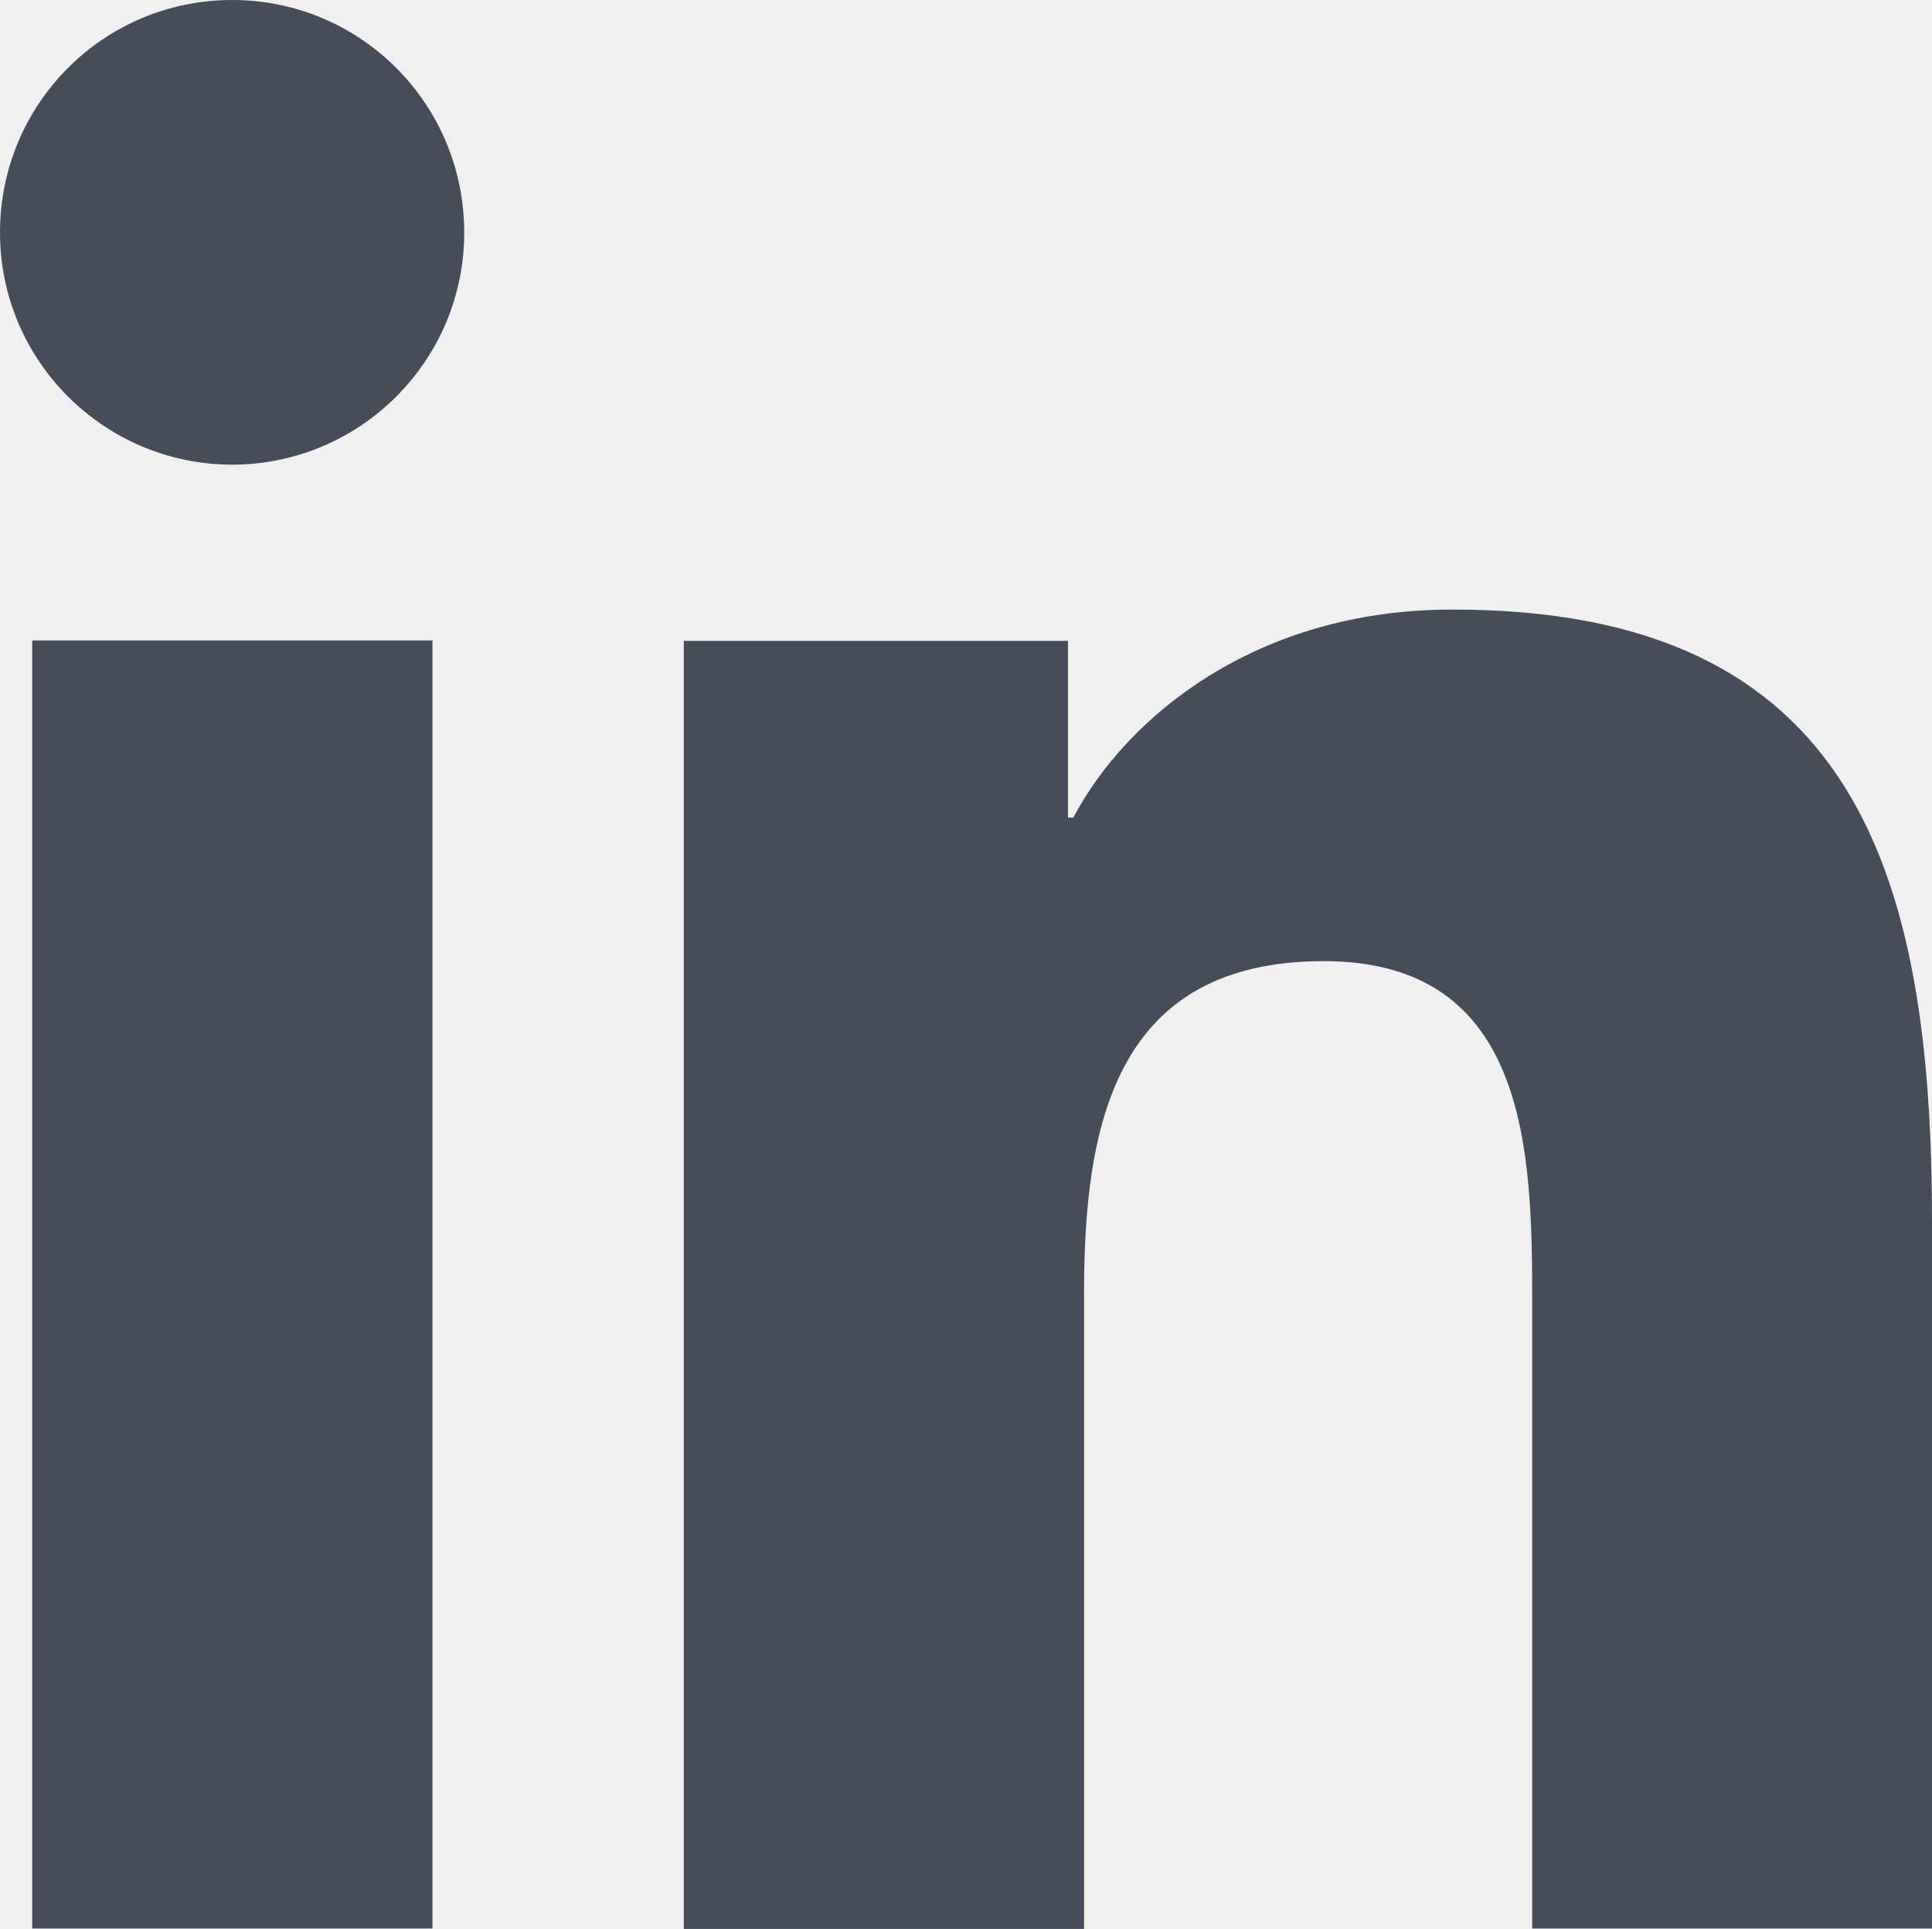
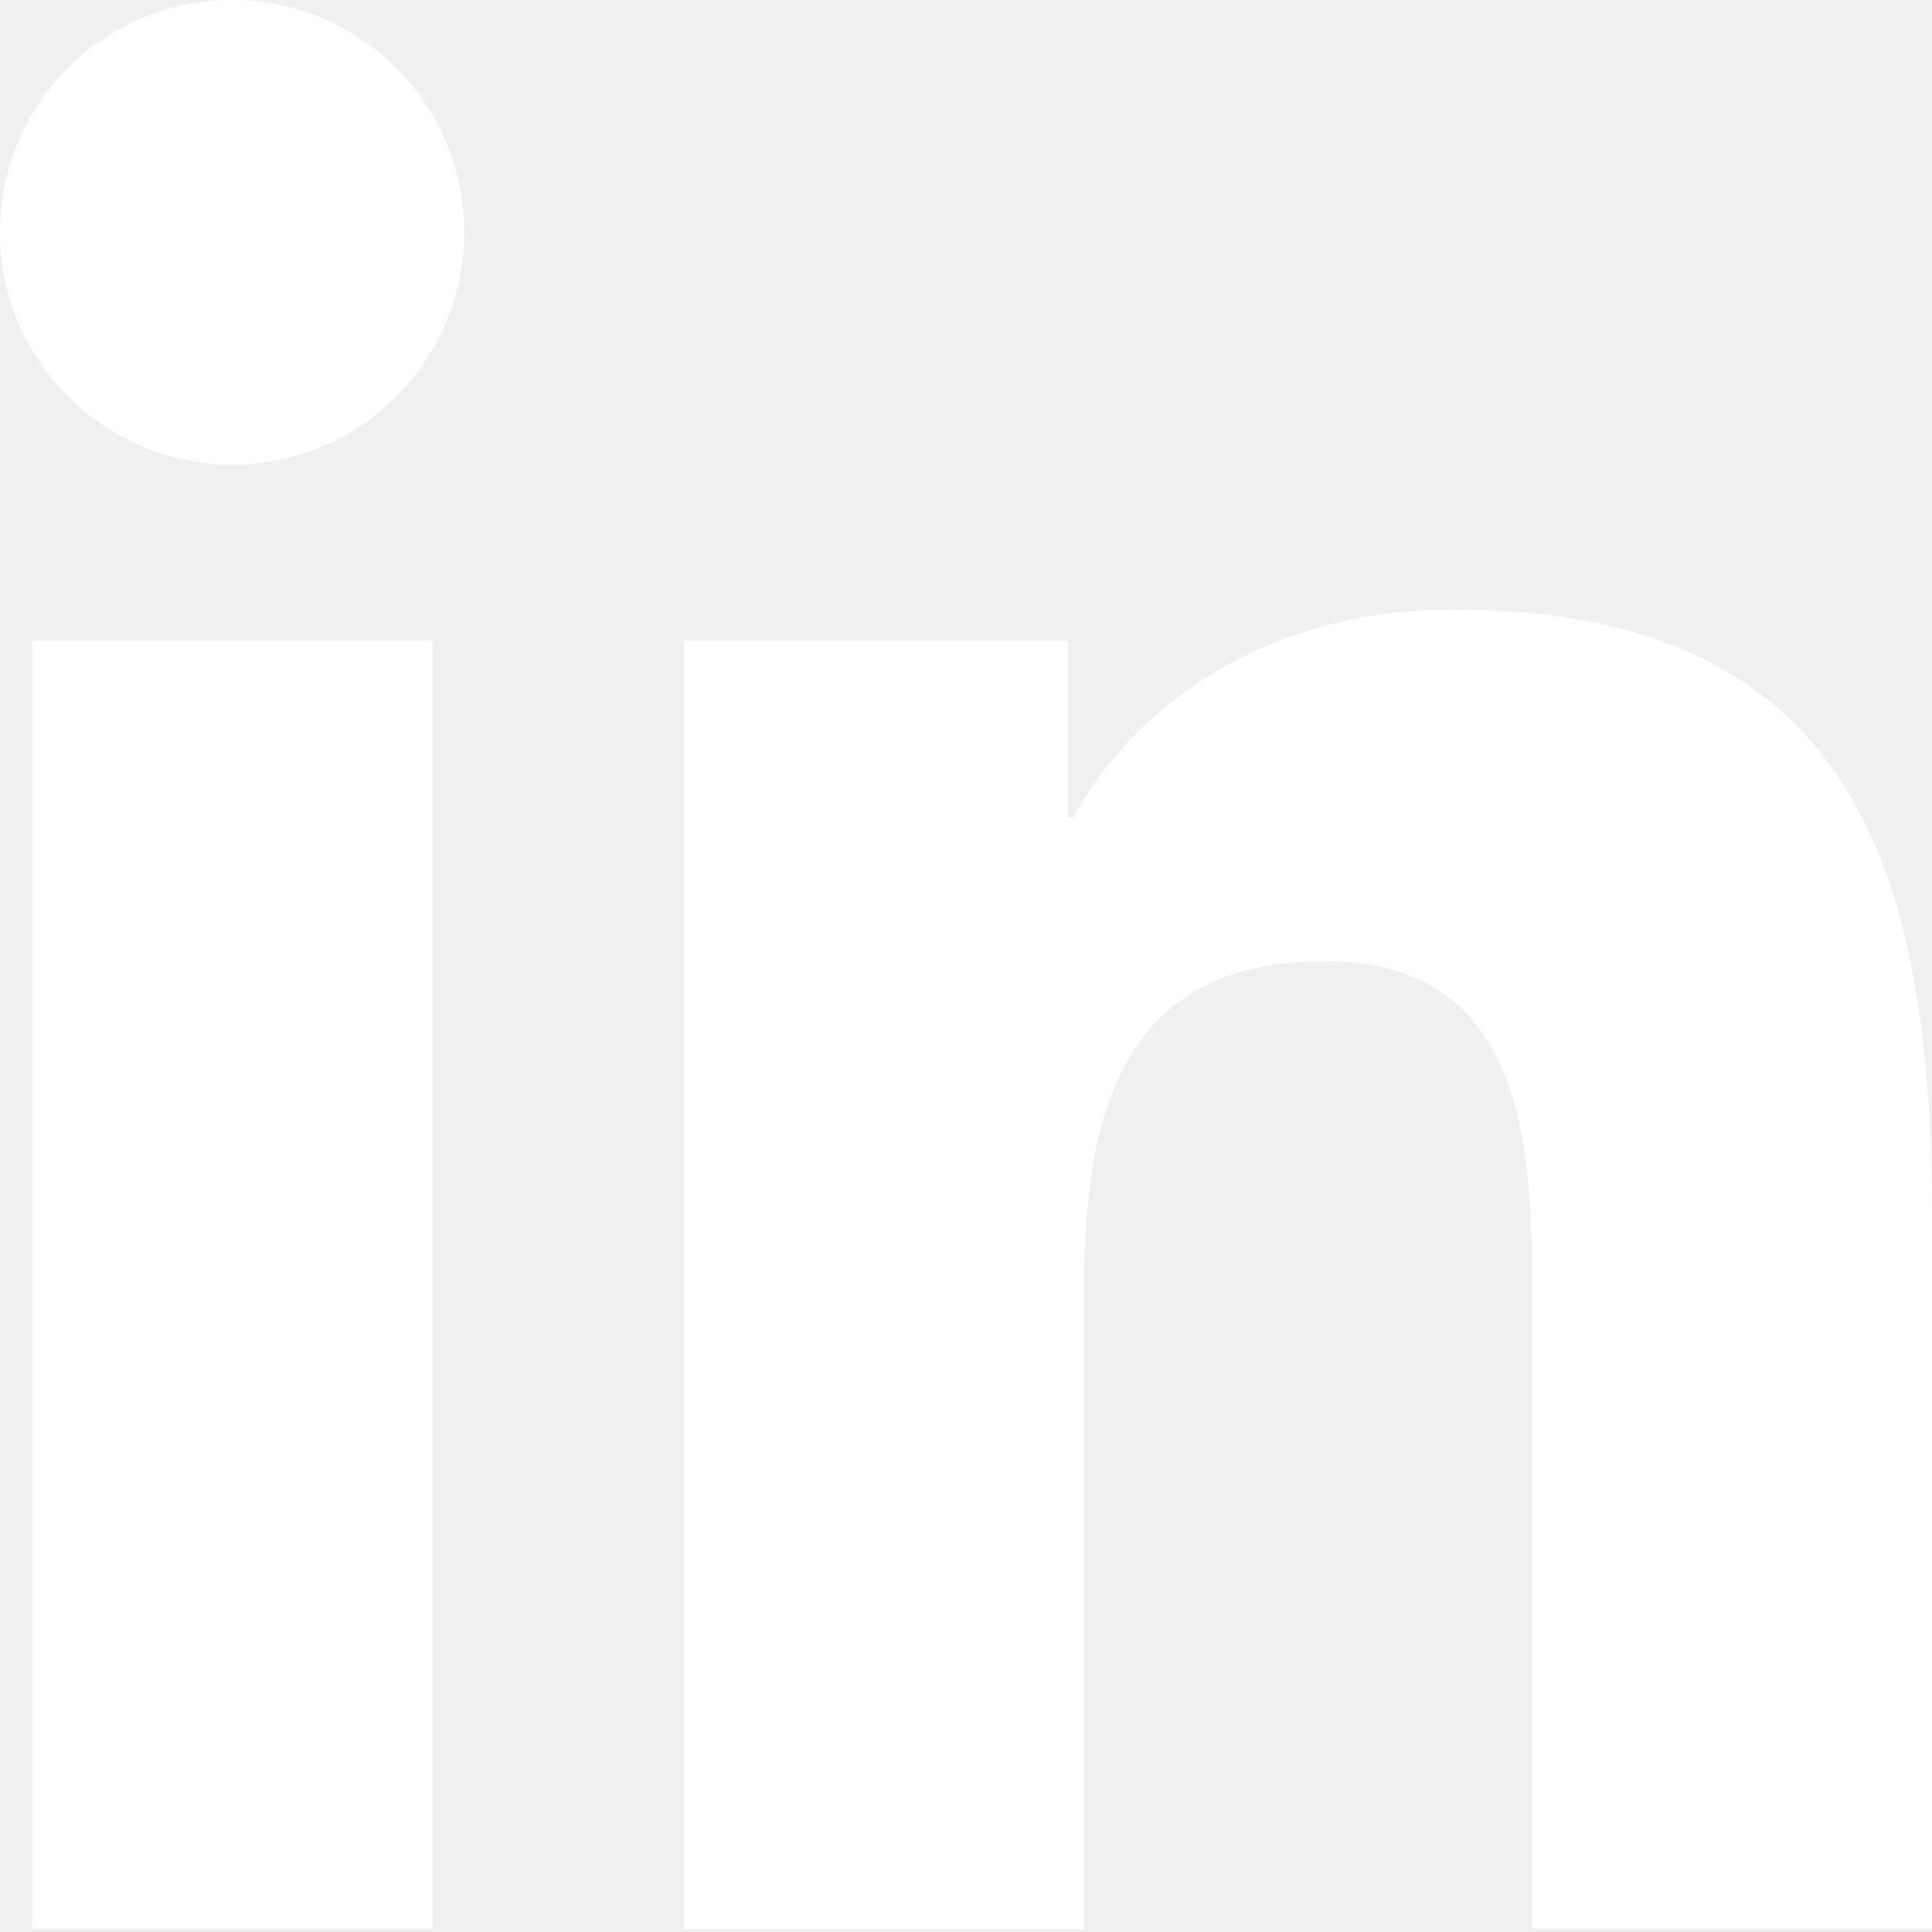
- <svg xmlns="http://www.w3.org/2000/svg" version="1.1" id="Layer_1" x="0px" y="0px" viewBox="0 0 432 431.2" style="enable-background:new 0 0 432 431.2;" xml:space="preserve">
-   <style type="text/css">
- 	.st0{fill:#454D59;}
- </style>
-   <g>
-     <path class="st0" d="M432,273.3v157.9h-89.4v-140c0-33.4-0.7-76.3-46.6-76.3c-46.5,0-53.6,36.4-53.6,74v142.4h-89.5v-288h85.9v39.5   h1.2c12-22.7,41.1-46.5,84.6-46.5C415.2,136.1,432,195.7,432,273.3z" />
-     <rect x="7.2" y="143.2" class="st0" width="89.5" height="288" />
-     <path class="st0" d="M103.8,52c0,28.6-23.2,51.9-52,51.9C23.2,103.8,0,80.6,0,52C0,23.2,23.2,0,51.9,0S103.8,23.2,103.8,52z" />
-   </g>
+ <svg xmlns="http://www.w3.org/2000/svg" width="100%" height="100%" viewBox="0 0 432 432" version="1.1" xml:space="preserve" style="fill-rule:evenodd;clip-rule:evenodd;stroke-linejoin:round;stroke-miterlimit:2;">
+   <path d="M432,273.3L432,431.2L342.6,431.2L342.6,291.2C342.6,257.8 341.9,214.9 296,214.9C249.5,214.9 242.4,251.3 242.4,288.9L242.4,431.3L152.9,431.3L152.9,143.3L238.8,143.3L238.8,182.8L240,182.8C252,160.1 281.1,136.3 324.6,136.3C415.2,136.1 432,195.7 432,273.3Z" style="fill:white;fill-rule:nonzero;" />
+   <rect x="7.2" y="143.2" width="89.5" height="288" style="fill:white;" />
+   <path d="M103.8,52C103.8,80.6 80.6,103.9 51.8,103.9C23.2,103.8 0,80.6 0,52C0,23.2 23.2,0 51.9,0C80.6,0 103.8,23.2 103.8,52Z" style="fill:white;fill-rule:nonzero;" />
</svg>
